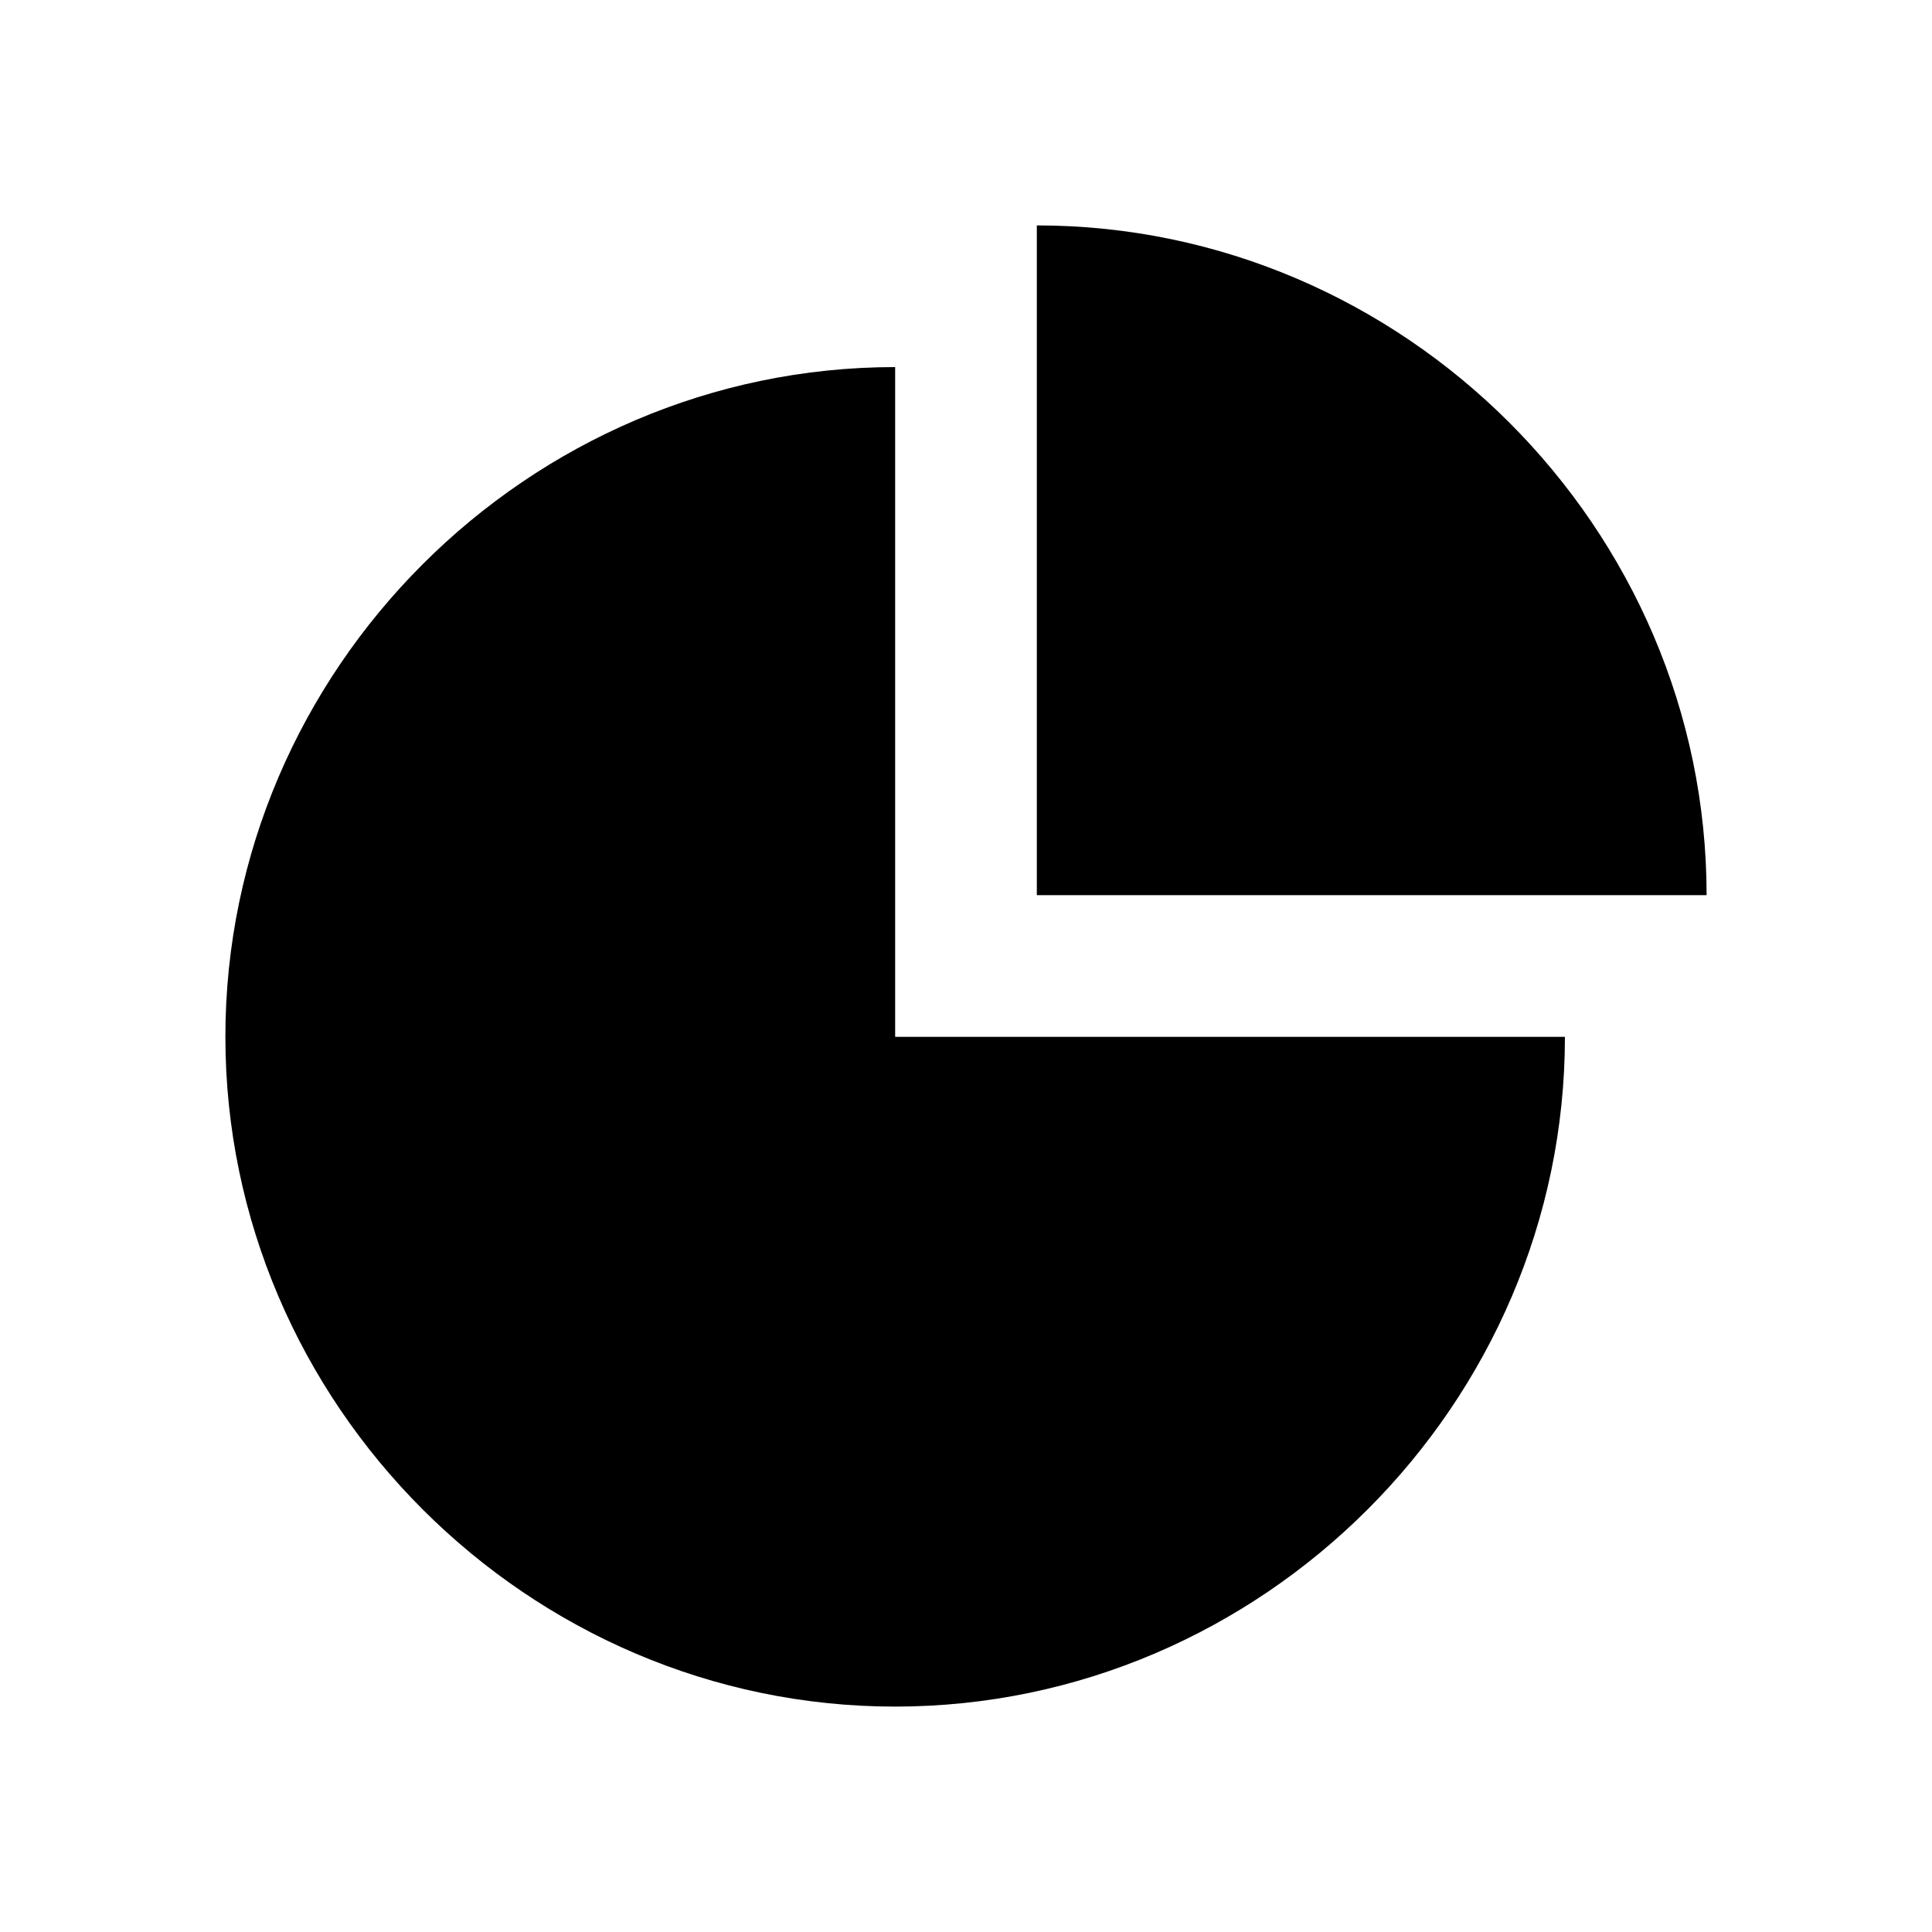
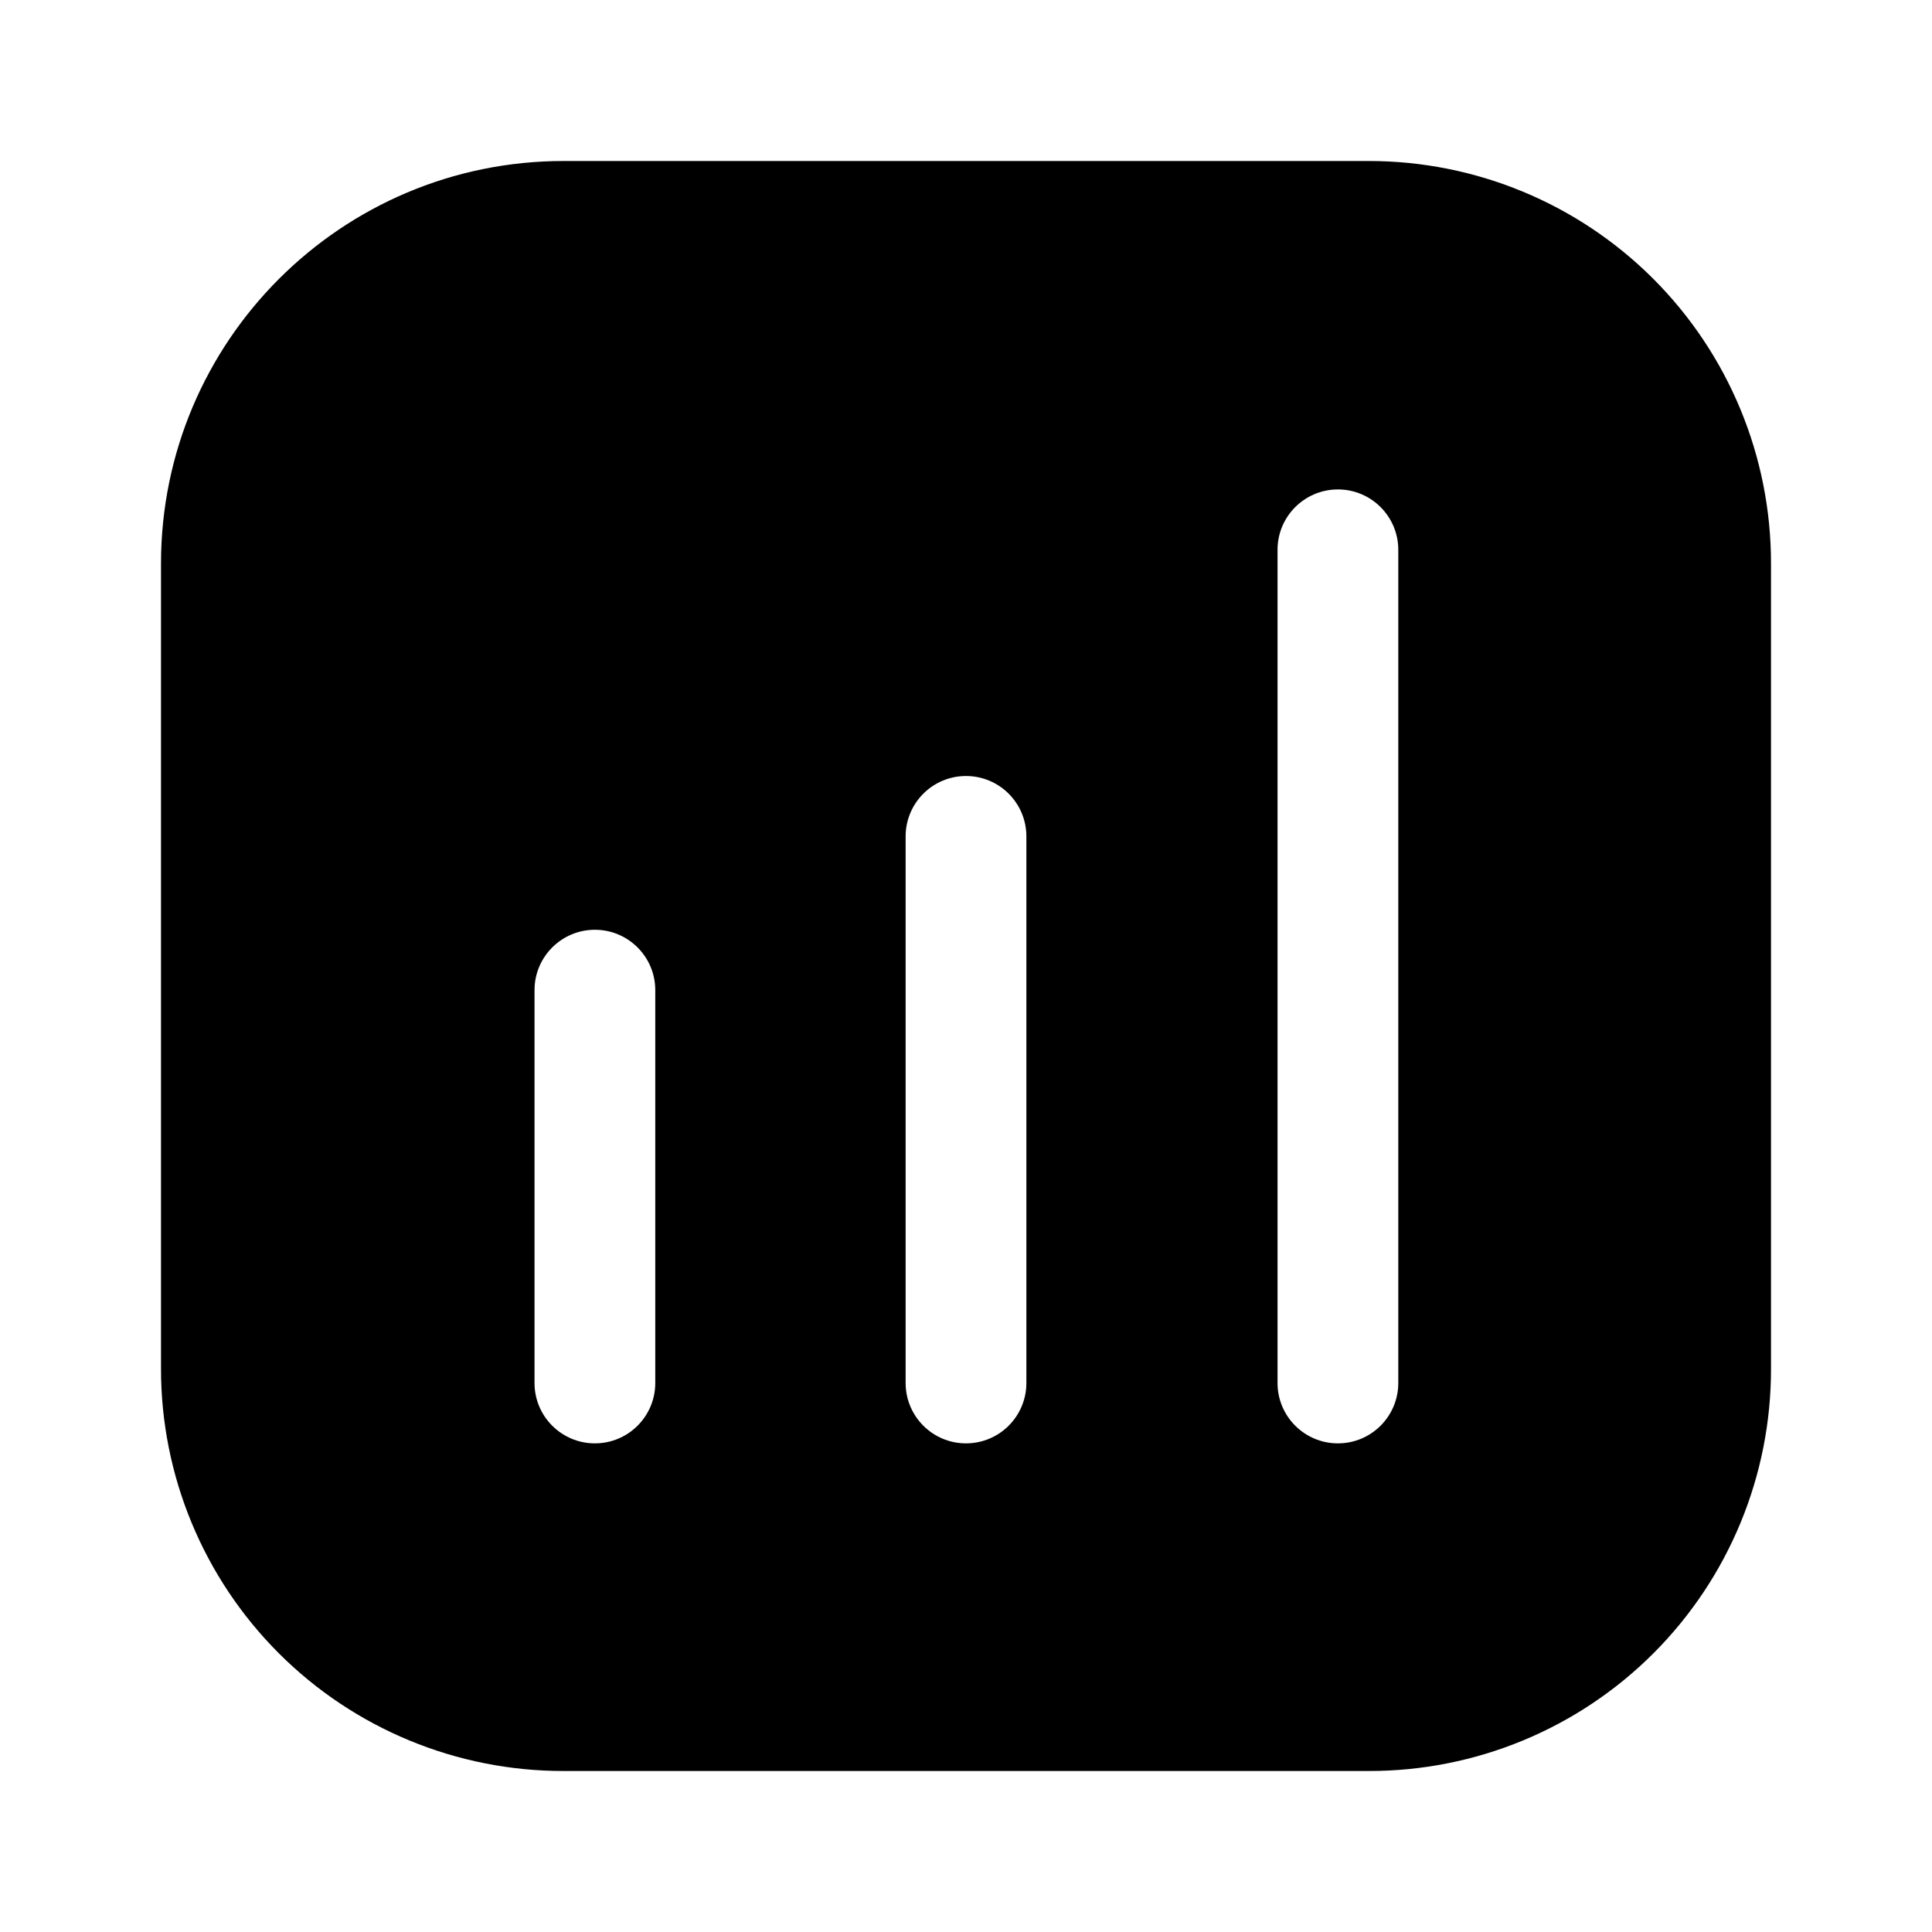
- <svg xmlns="http://www.w3.org/2000/svg" t="1637289130836" class="icon" viewBox="0 0 1024 1024" version="1.1" p-id="16734" width="200" height="200">
+ <svg xmlns="http://www.w3.org/2000/svg" t="1638944340496" class="icon" viewBox="0 0 1024 1024" version="1.1" p-id="25859" width="200" height="200">
  <defs>
    <style type="text/css" />
  </defs>
-   <path d="M474.45 194.56c-194.56 0-354.99 160.43-354.99 354.98 0 194.56 160.43 354.99 354.99 354.99S829.44 744.1 829.44 549.54H474.45V194.56z" p-id="16735" />
-   <path d="M549.54 119.47v354.99h354.99c0-194.57-160.42-354.99-354.99-354.99z" p-id="16736" />
+   <path d="M725.333 85.333H298.667a213.419 213.419 0 0 0-213.333 213.333v426.667a213.12 213.12 0 0 0 213.333 213.333h426.667a212.864 212.864 0 0 0 213.333-213.333V298.667a213.12 213.12 0 0 0-213.333-213.333zM347.307 733.013a32 32 0 0 1-64 0V524.8a32 32 0 0 1 64 0z m196.693 0a32 32 0 0 1-64 0v-289.707a32 32 0 0 1 64 0z m197.12 0a32 32 0 0 1-64 0V291.413a32 32 0 1 1 64 0z" p-id="25860" />
</svg>
